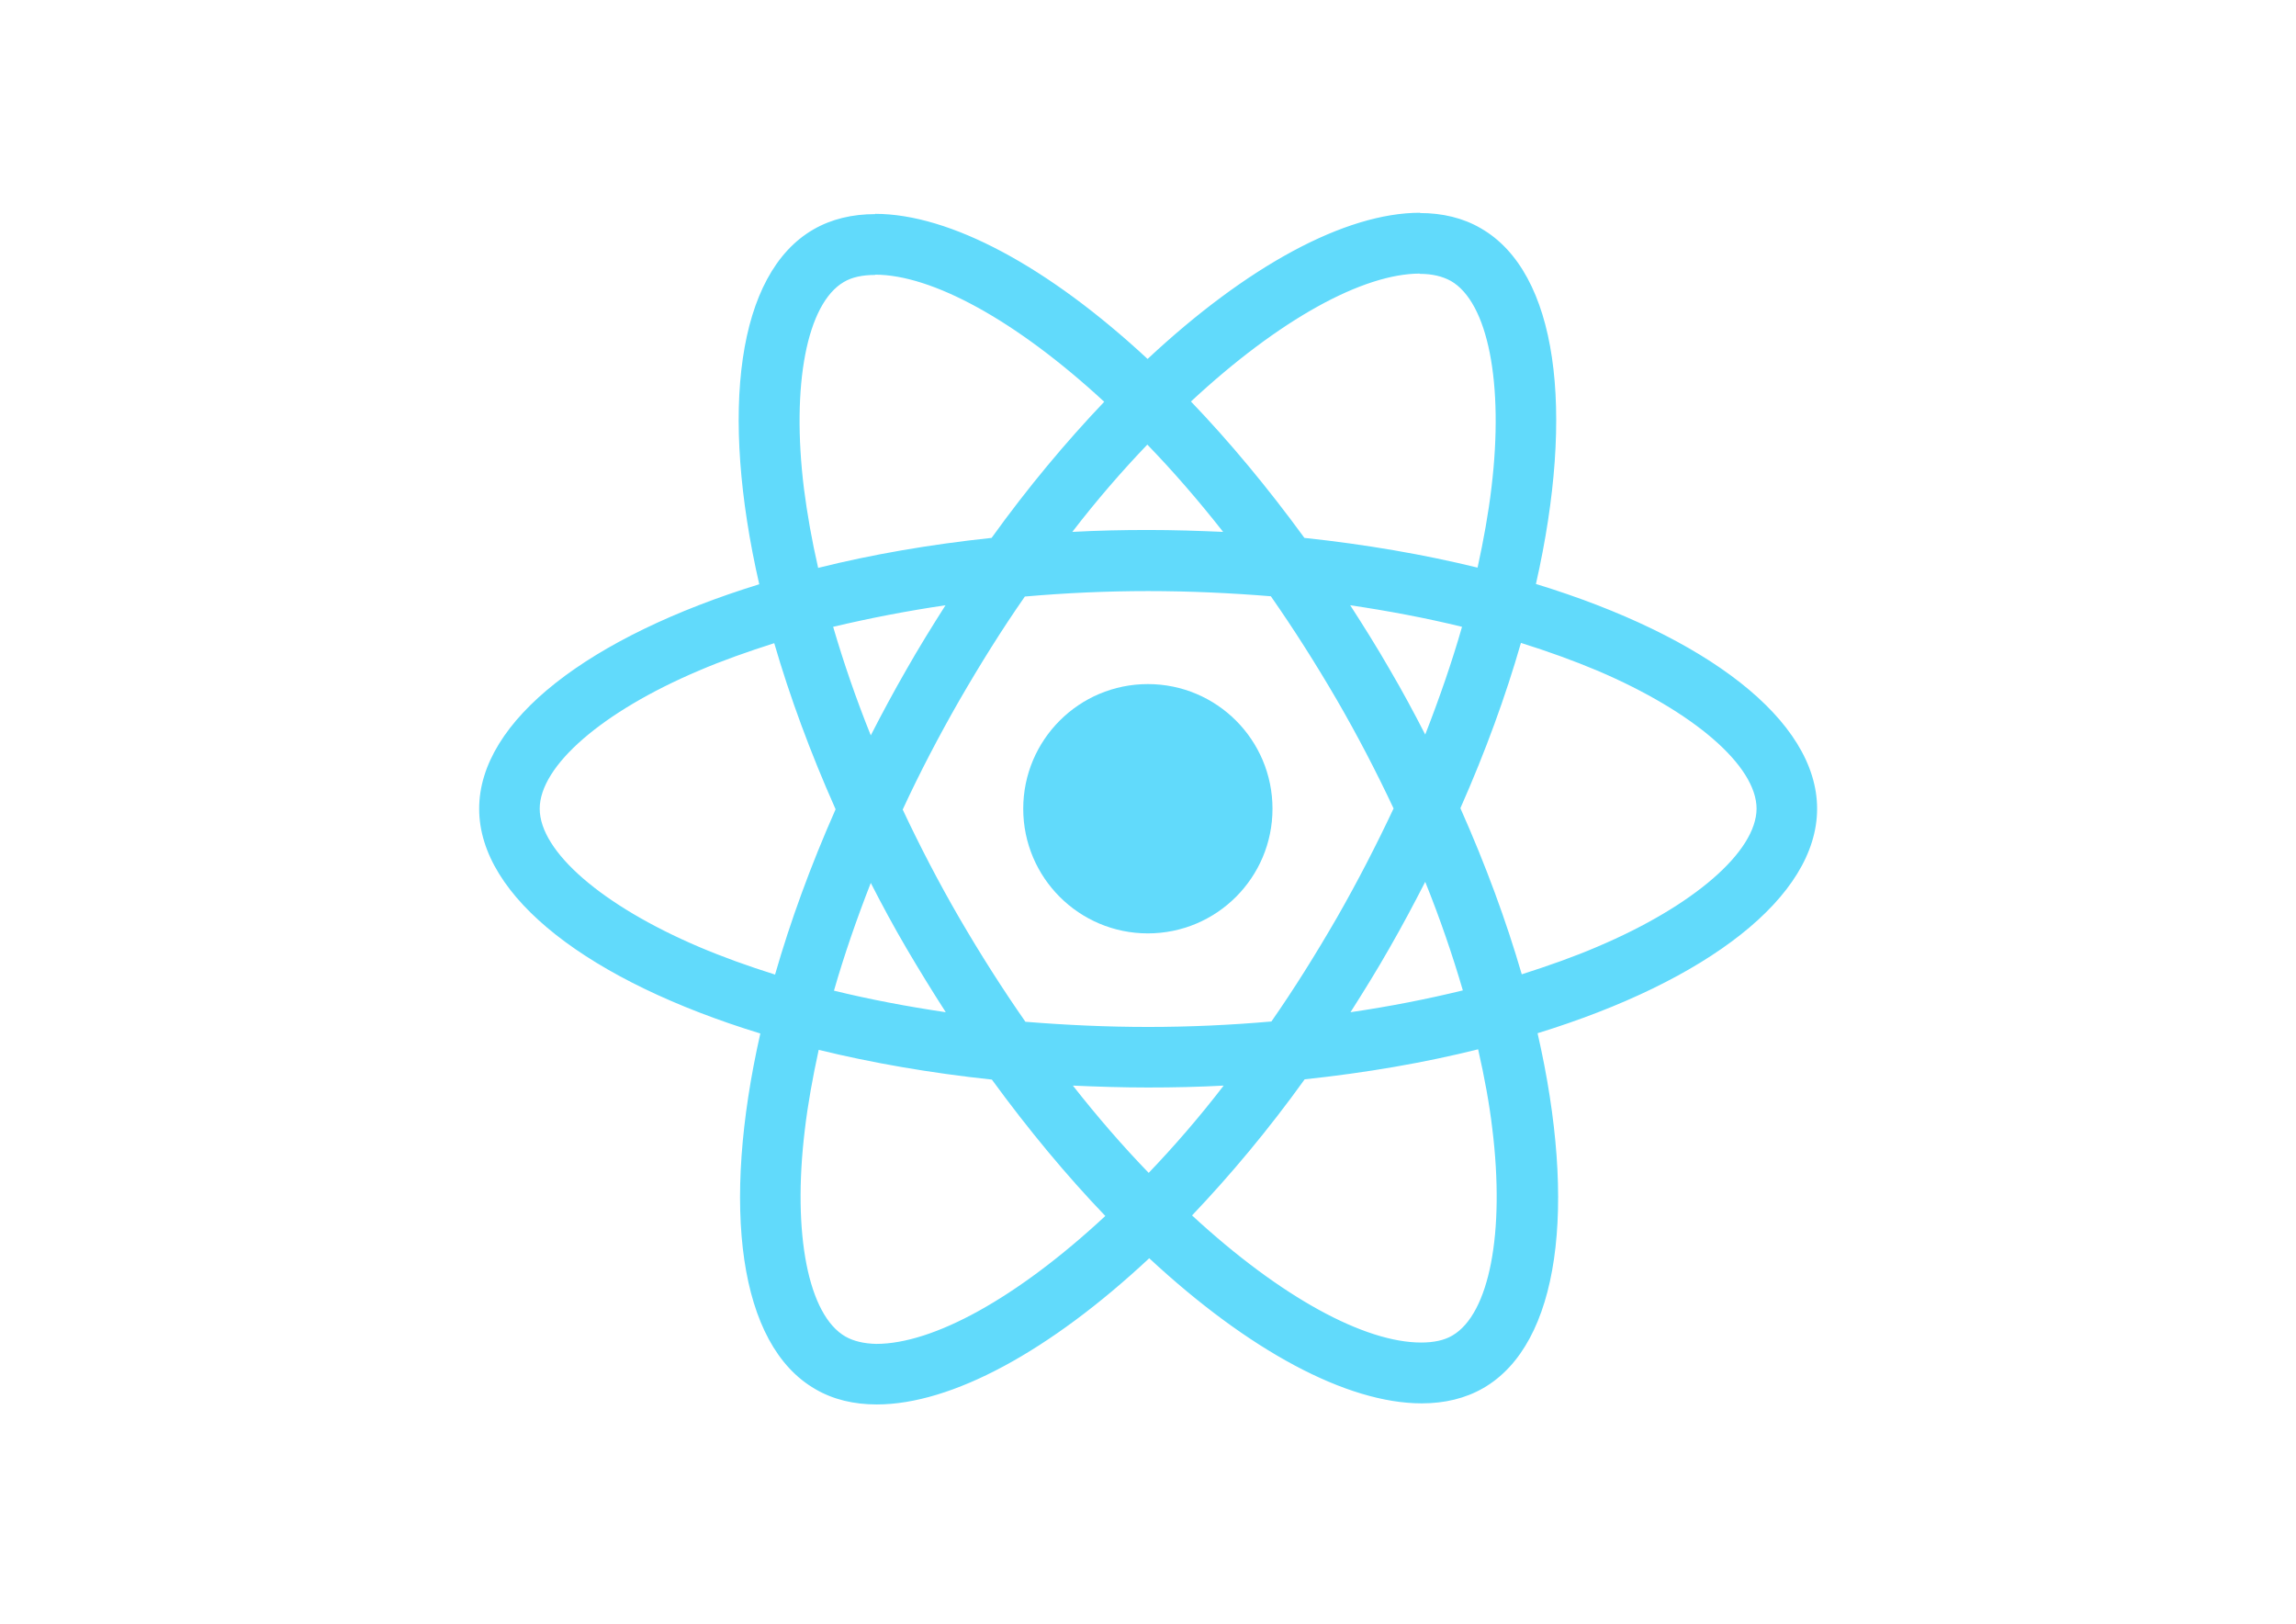
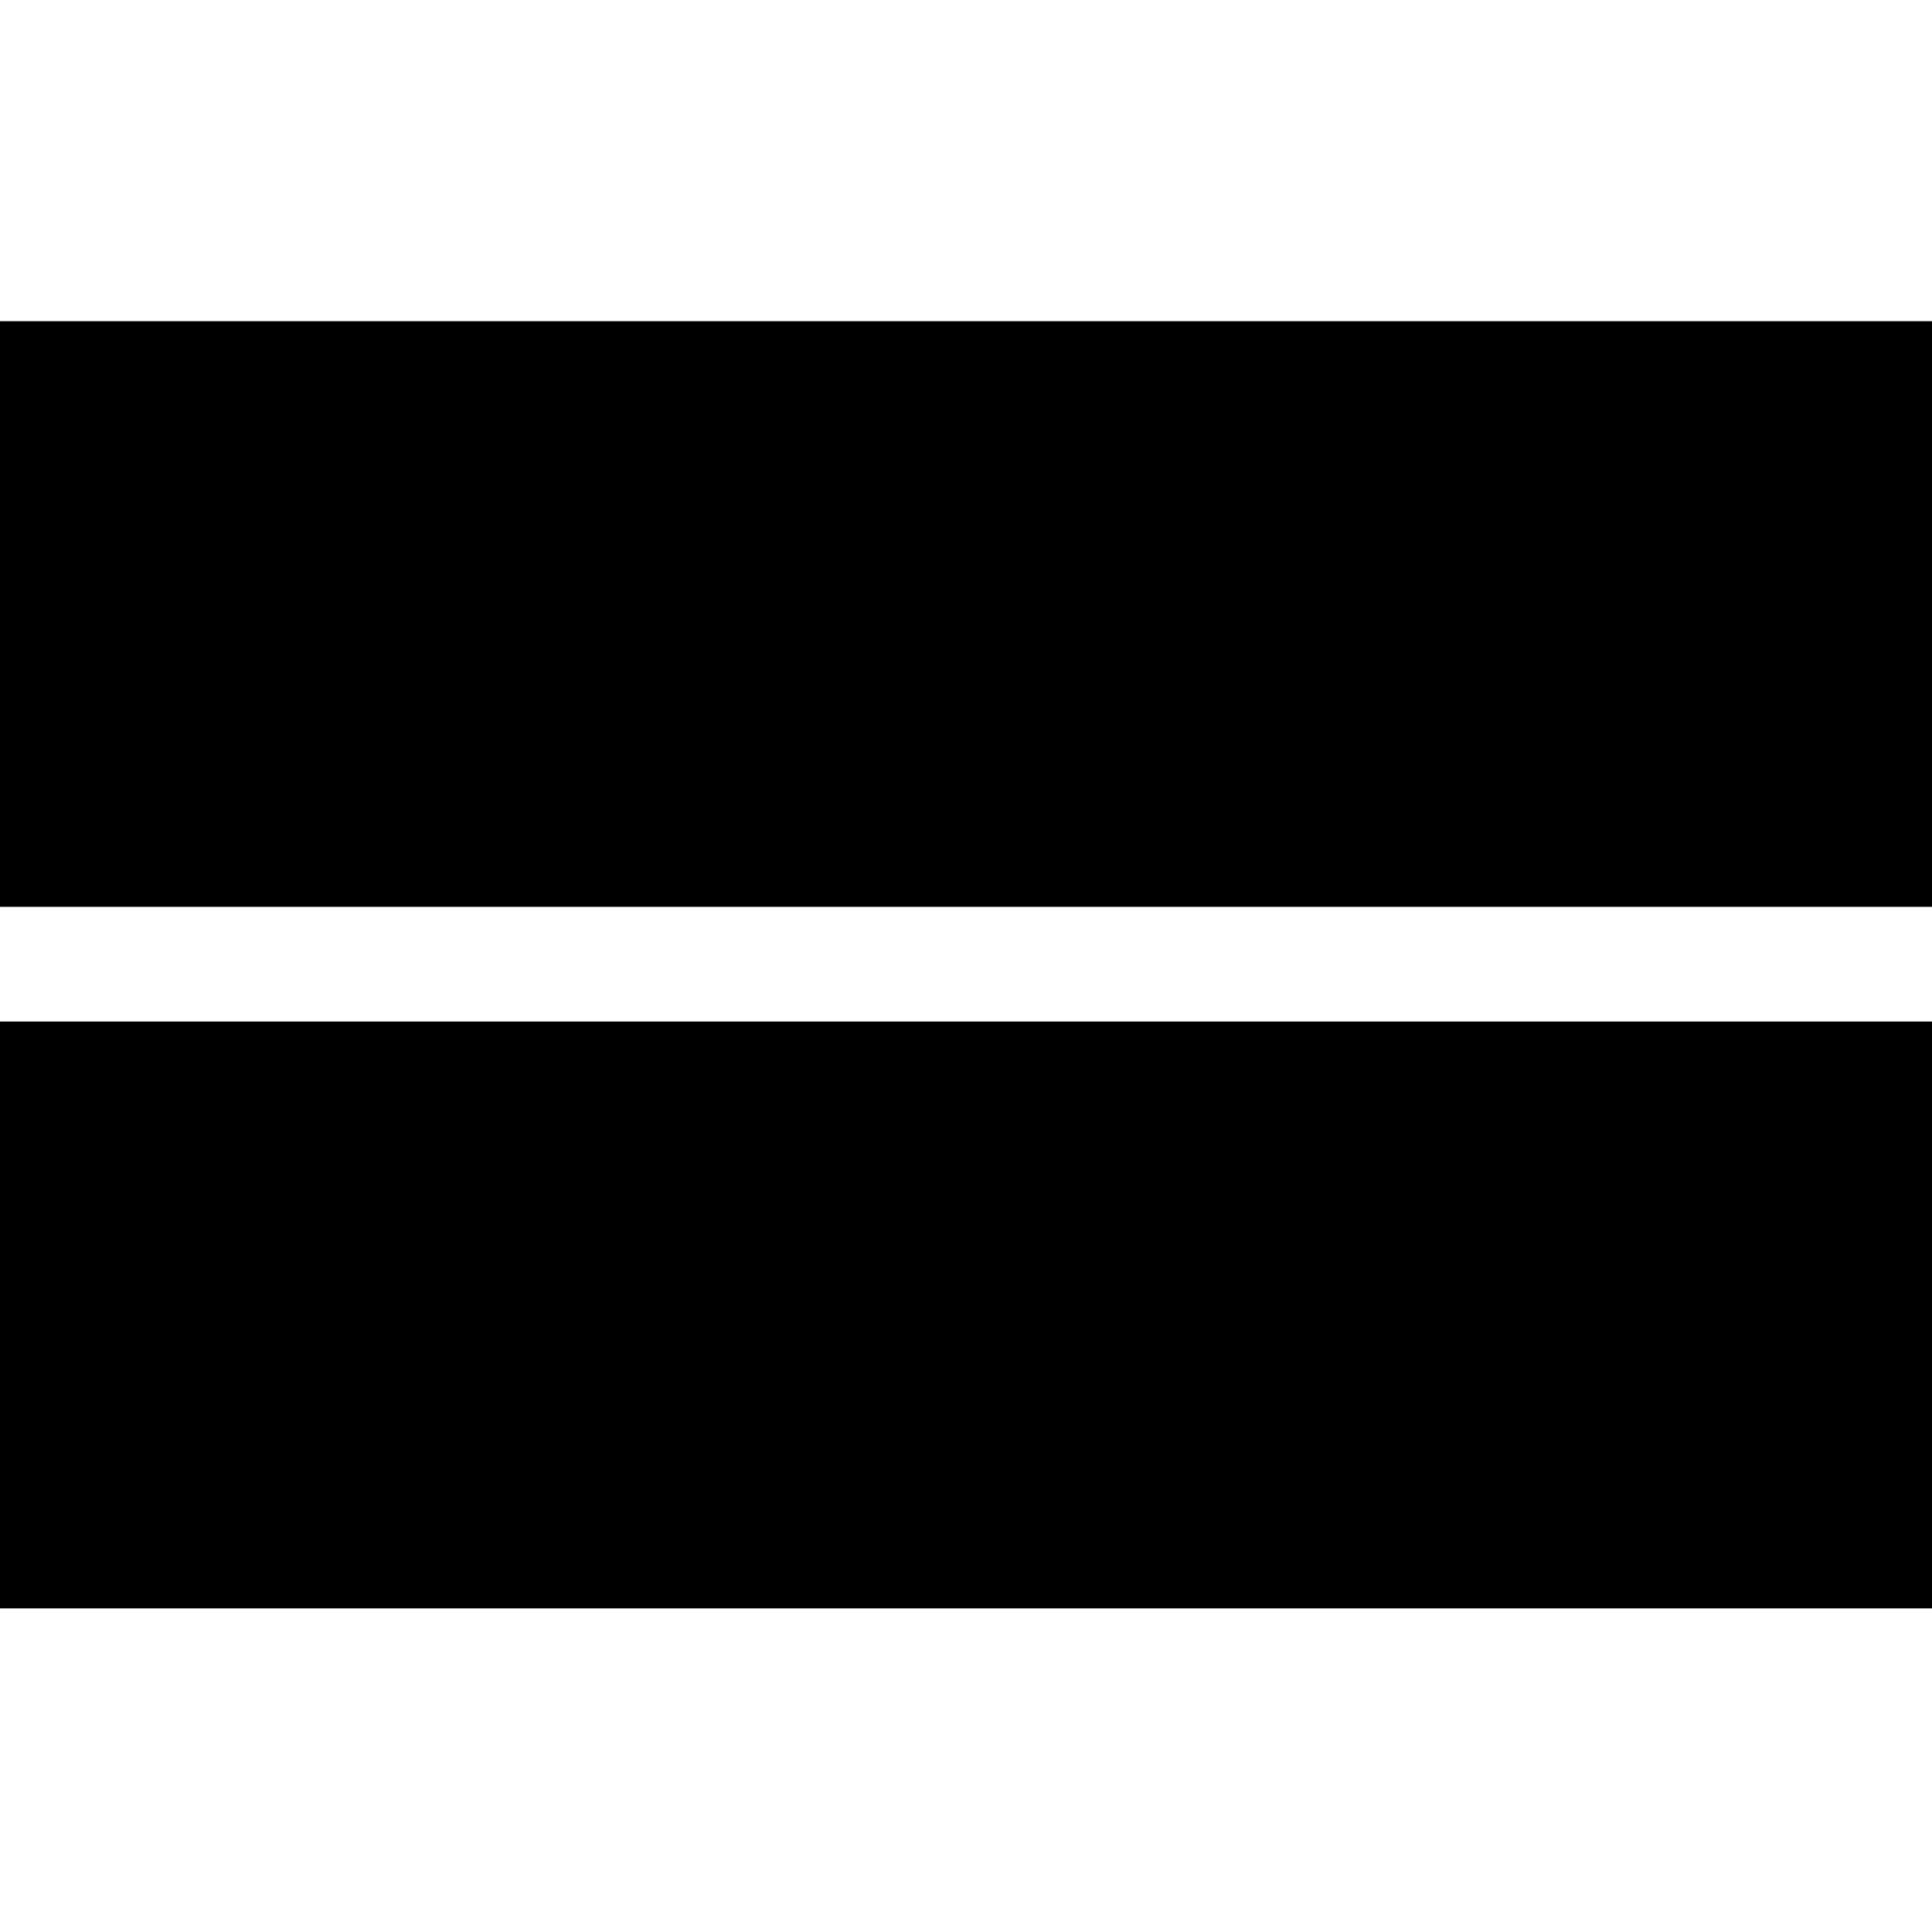
- <svg xmlns="http://www.w3.org/2000/svg" viewBox="0 0 841.9 595.3">
-   <g fill="#61DAFB">
-     <path d="M666.3 296.5c0-32.5-40.7-63.3-103.1-82.4 14.4-63.6 8-114.2-20.2-130.4-6.5-3.8-14.1-5.6-22.4-5.6v22.3c4.6 0 8.3.9 11.4 2.6 13.6 7.8 19.5 37.5 14.9 75.7-1.1 9.4-2.9 19.3-5.1 29.4-19.6-4.8-41-8.5-63.5-10.9-13.5-18.5-27.5-35.3-41.6-50 32.6-30.3 63.2-46.9 84-46.9V78c-27.5 0-63.5 19.6-99.9 53.6-36.4-33.8-72.4-53.2-99.9-53.2v22.3c20.7 0 51.4 16.5 84 46.6-14 14.7-28 31.4-41.3 49.9-22.6 2.4-44 6.1-63.6 11-2.3-10-4-19.7-5.2-29-4.7-38.2 1.1-67.9 14.6-75.8 3-1.8 6.9-2.6 11.5-2.6V78.5c-8.4 0-16 1.8-22.6 5.6-28.1 16.2-34.4 66.7-19.9 130.1-62.2 19.2-102.7 49.9-102.7 82.3 0 32.5 40.7 63.3 103.1 82.4-14.4 63.6-8 114.2 20.2 130.4 6.5 3.8 14.1 5.6 22.5 5.6 27.5 0 63.5-19.6 99.9-53.6 36.4 33.8 72.4 53.2 99.9 53.2 8.4 0 16-1.8 22.6-5.6 28.1-16.2 34.4-66.7 19.9-130.1 62-19.1 102.5-49.9 102.5-82.3zm-130.2-66.7c-3.7 12.9-8.3 26.2-13.5 39.5-4.1-8-8.4-16-13.1-24-4.6-8-9.5-15.8-14.4-23.4 14.2 2.1 27.9 4.7 41 7.9zm-45.8 106.5c-7.8 13.5-15.8 26.3-24.1 38.2-14.9 1.3-30 2-45.2 2-15.1 0-30.2-.7-45-1.9-8.3-11.9-16.4-24.6-24.2-38-7.6-13.1-14.5-26.4-20.8-39.8 6.2-13.4 13.2-26.8 20.7-39.9 7.8-13.5 15.8-26.3 24.1-38.2 14.9-1.3 30-2 45.2-2 15.1 0 30.2.7 45 1.9 8.3 11.9 16.4 24.6 24.2 38 7.6 13.1 14.5 26.4 20.8 39.8-6.3 13.4-13.2 26.8-20.7 39.9zm32.3-13c5.4 13.4 10 26.8 13.8 39.8-13.1 3.2-26.9 5.9-41.2 8 4.9-7.7 9.8-15.6 14.4-23.7 4.6-8 8.9-16.1 13-24.1zM421.2 430c-9.3-9.6-18.6-20.3-27.8-32 9 .4 18.2.7 27.5.7 9.4 0 18.7-.2 27.8-.7-9 11.7-18.3 22.4-27.5 32zm-74.4-58.9c-14.2-2.1-27.9-4.7-41-7.9 3.7-12.9 8.3-26.2 13.5-39.5 4.1 8 8.4 16 13.1 24 4.7 8 9.5 15.8 14.4 23.4zM420.7 163c9.3 9.6 18.6 20.3 27.8 32-9-.4-18.2-.7-27.5-.7-9.4 0-18.7.2-27.8.7 9-11.7 18.3-22.4 27.5-32zm-74 58.9c-4.9 7.7-9.8 15.6-14.4 23.7-4.6 8-8.9 16-13 24-5.4-13.4-10-26.8-13.8-39.8 13.1-3.1 26.9-5.8 41.2-7.9zm-90.5 125.2c-35.4-15.1-58.3-34.9-58.3-50.6 0-15.7 22.9-35.6 58.3-50.6 8.6-3.7 18-7 27.7-10.1 5.7 19.6 13.2 40 22.5 60.9-9.2 20.8-16.6 41.1-22.2 60.6-9.9-3.1-19.3-6.5-28-10.2zM310 490c-13.6-7.8-19.5-37.5-14.9-75.7 1.1-9.4 2.9-19.3 5.1-29.4 19.6 4.8 41 8.5 63.5 10.9 13.5 18.5 27.5 35.3 41.6 50-32.6 30.3-63.2 46.9-84 46.9-4.5-.1-8.3-1-11.3-2.7zm237.2-76.2c4.7 38.2-1.1 67.9-14.6 75.8-3 1.8-6.9 2.6-11.5 2.6-20.7 0-51.4-16.5-84-46.6 14-14.7 28-31.4 41.3-49.9 22.6-2.4 44-6.1 63.6-11 2.3 10.1 4.1 19.8 5.2 29.1zm38.5-66.7c-8.6 3.7-18 7-27.7 10.1-5.7-19.6-13.2-40-22.5-60.9 9.2-20.8 16.6-41.1 22.2-60.6 9.9 3.1 19.3 6.5 28.1 10.2 35.4 15.1 58.3 34.9 58.3 50.6-.1 15.7-23 35.6-58.4 50.6zM320.8 78.4z" />
-     <circle cx="420.9" cy="296.5" r="45.7" />
-     <path d="M520.5 78.1z" />
+ <svg xmlns="http://www.w3.org/2000/svg" version="1.0" width="800pt" height="800pt" viewBox="0 0 800 800" preserveAspectRatio="xMidYMid meet">
+   <g transform="translate(0,800) scale(0.1,-0.1)" fill="#000000" stroke="none">
+     <path d="M0 5458 l0 -1213 4000 0 4000 0 0 1213 0 1212 -4000 0 -4000 0 0 -1212z" />
+     <path d="M0 2555 l0 -1215 4000 0 4000 0 0 1215 0 1215 -4000 0 -4000 0 0 -1215z" />
  </g>
</svg>
